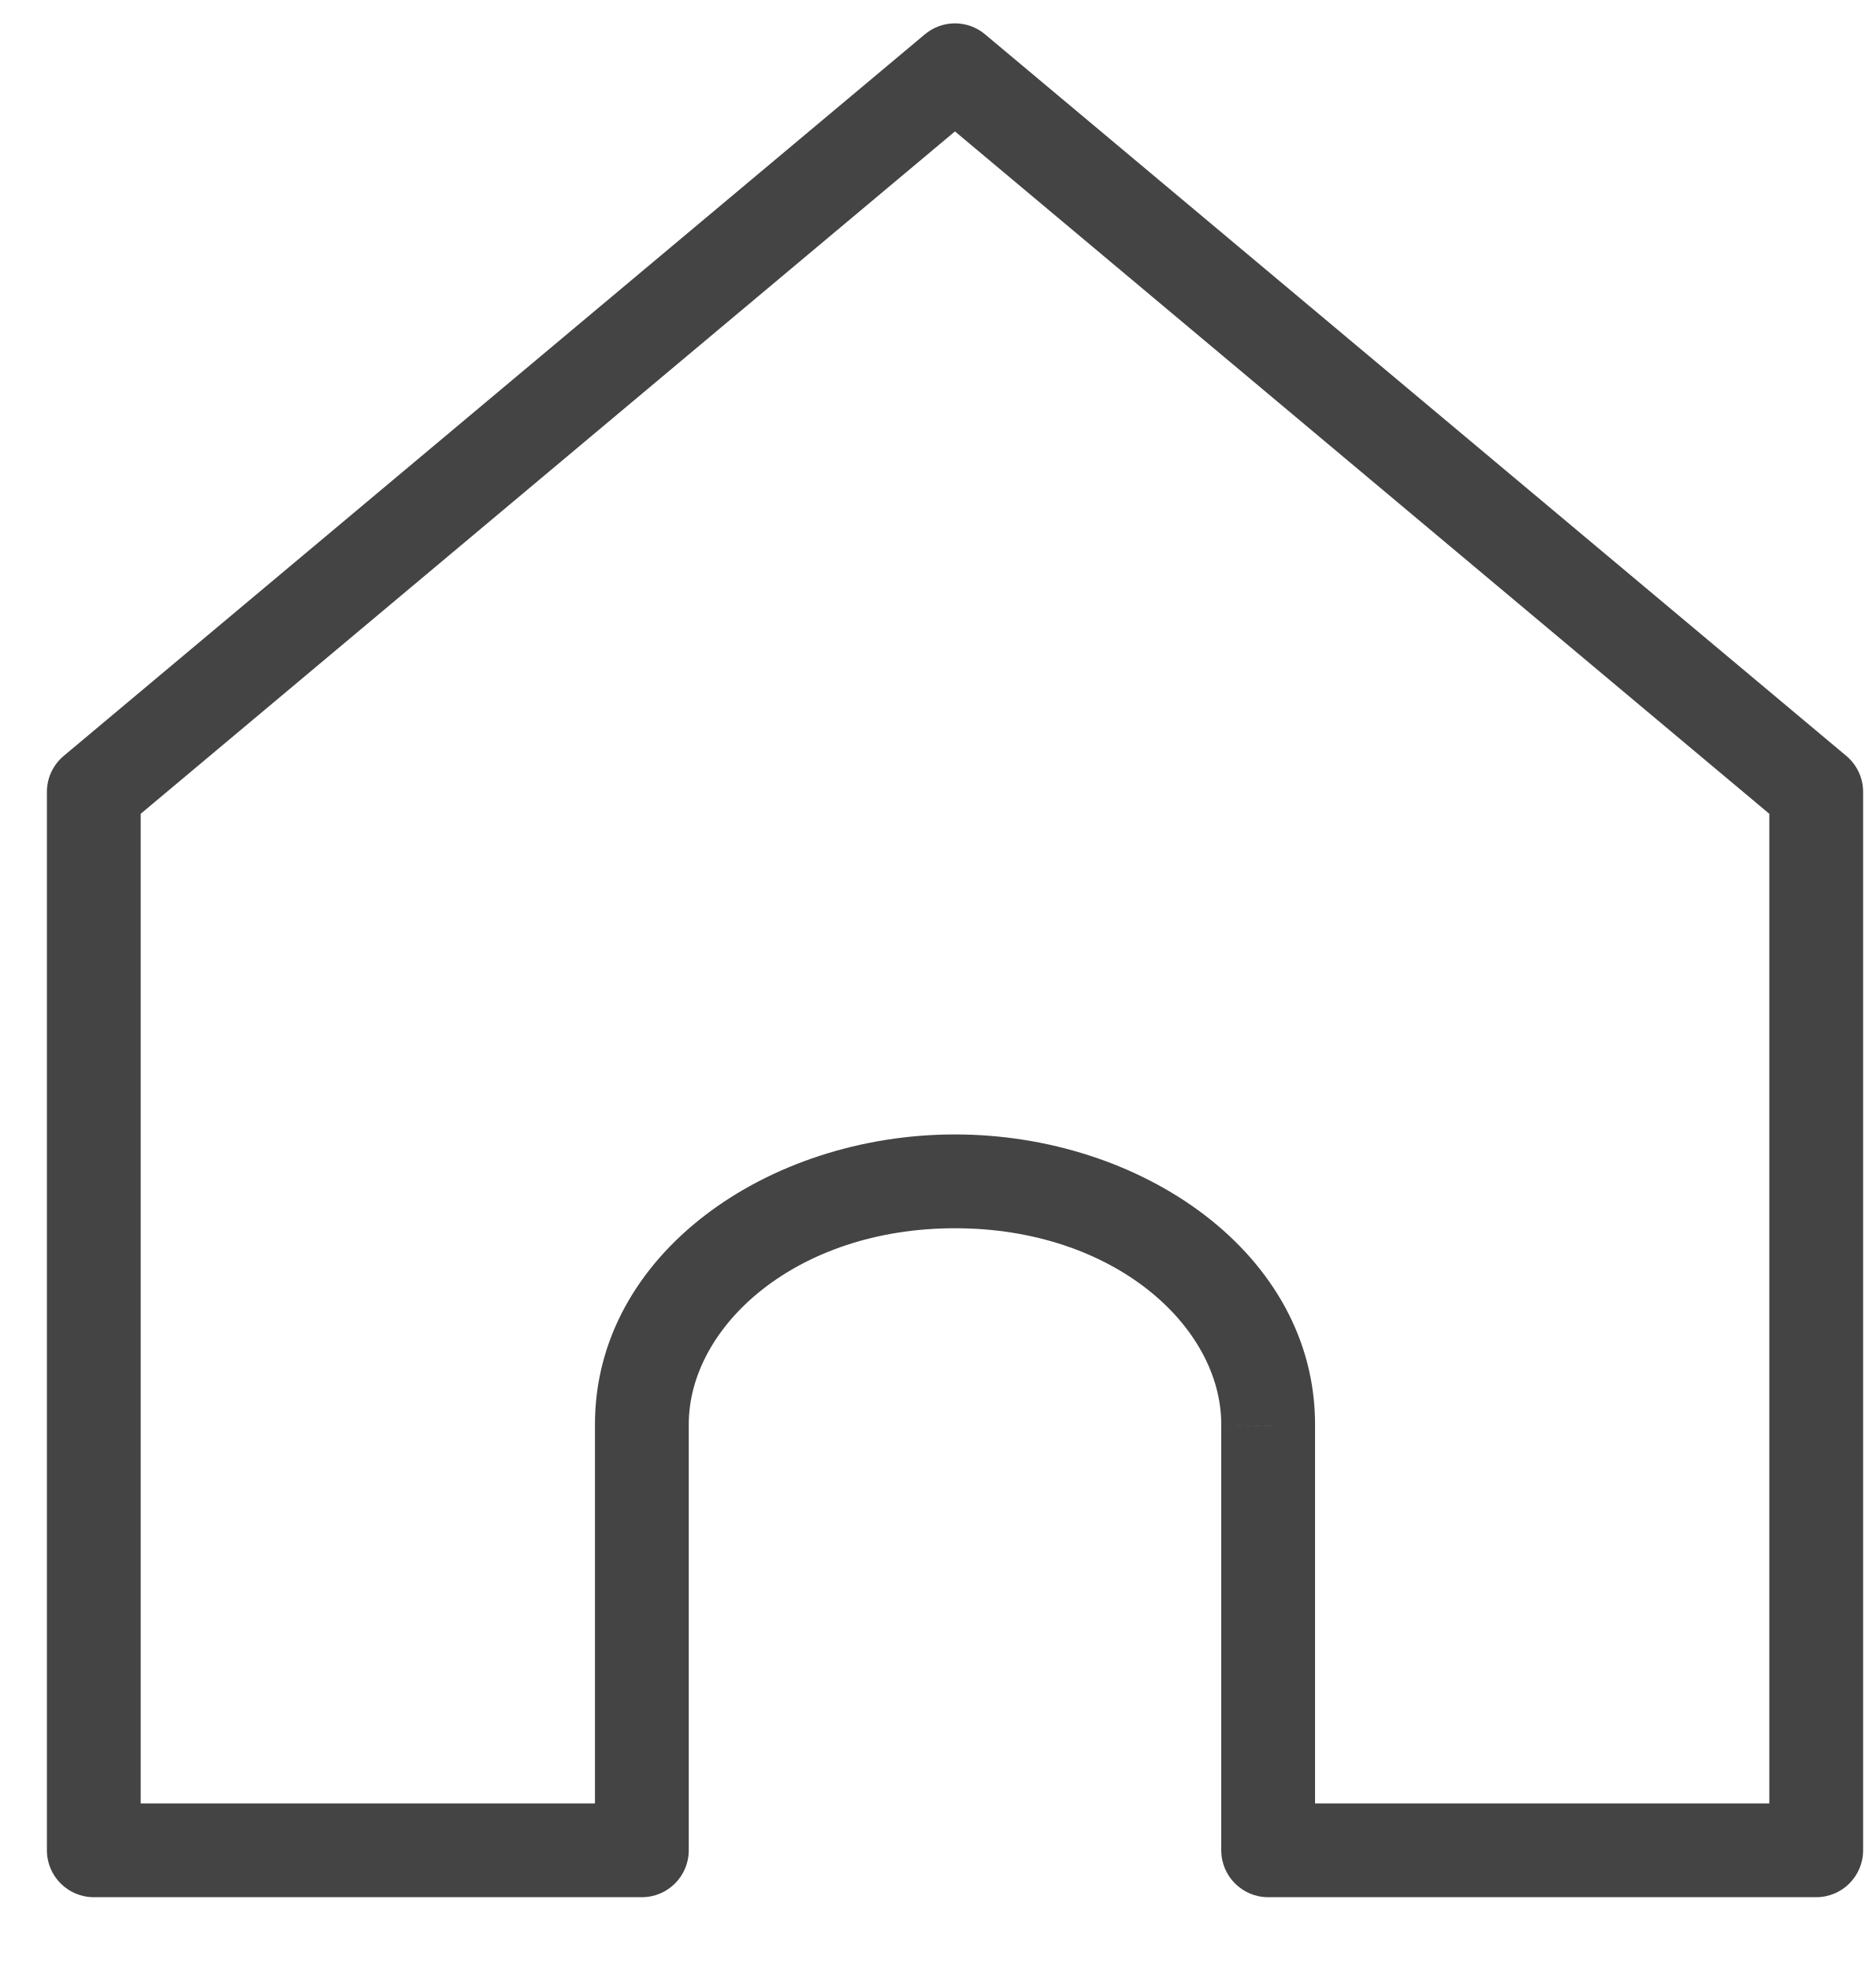
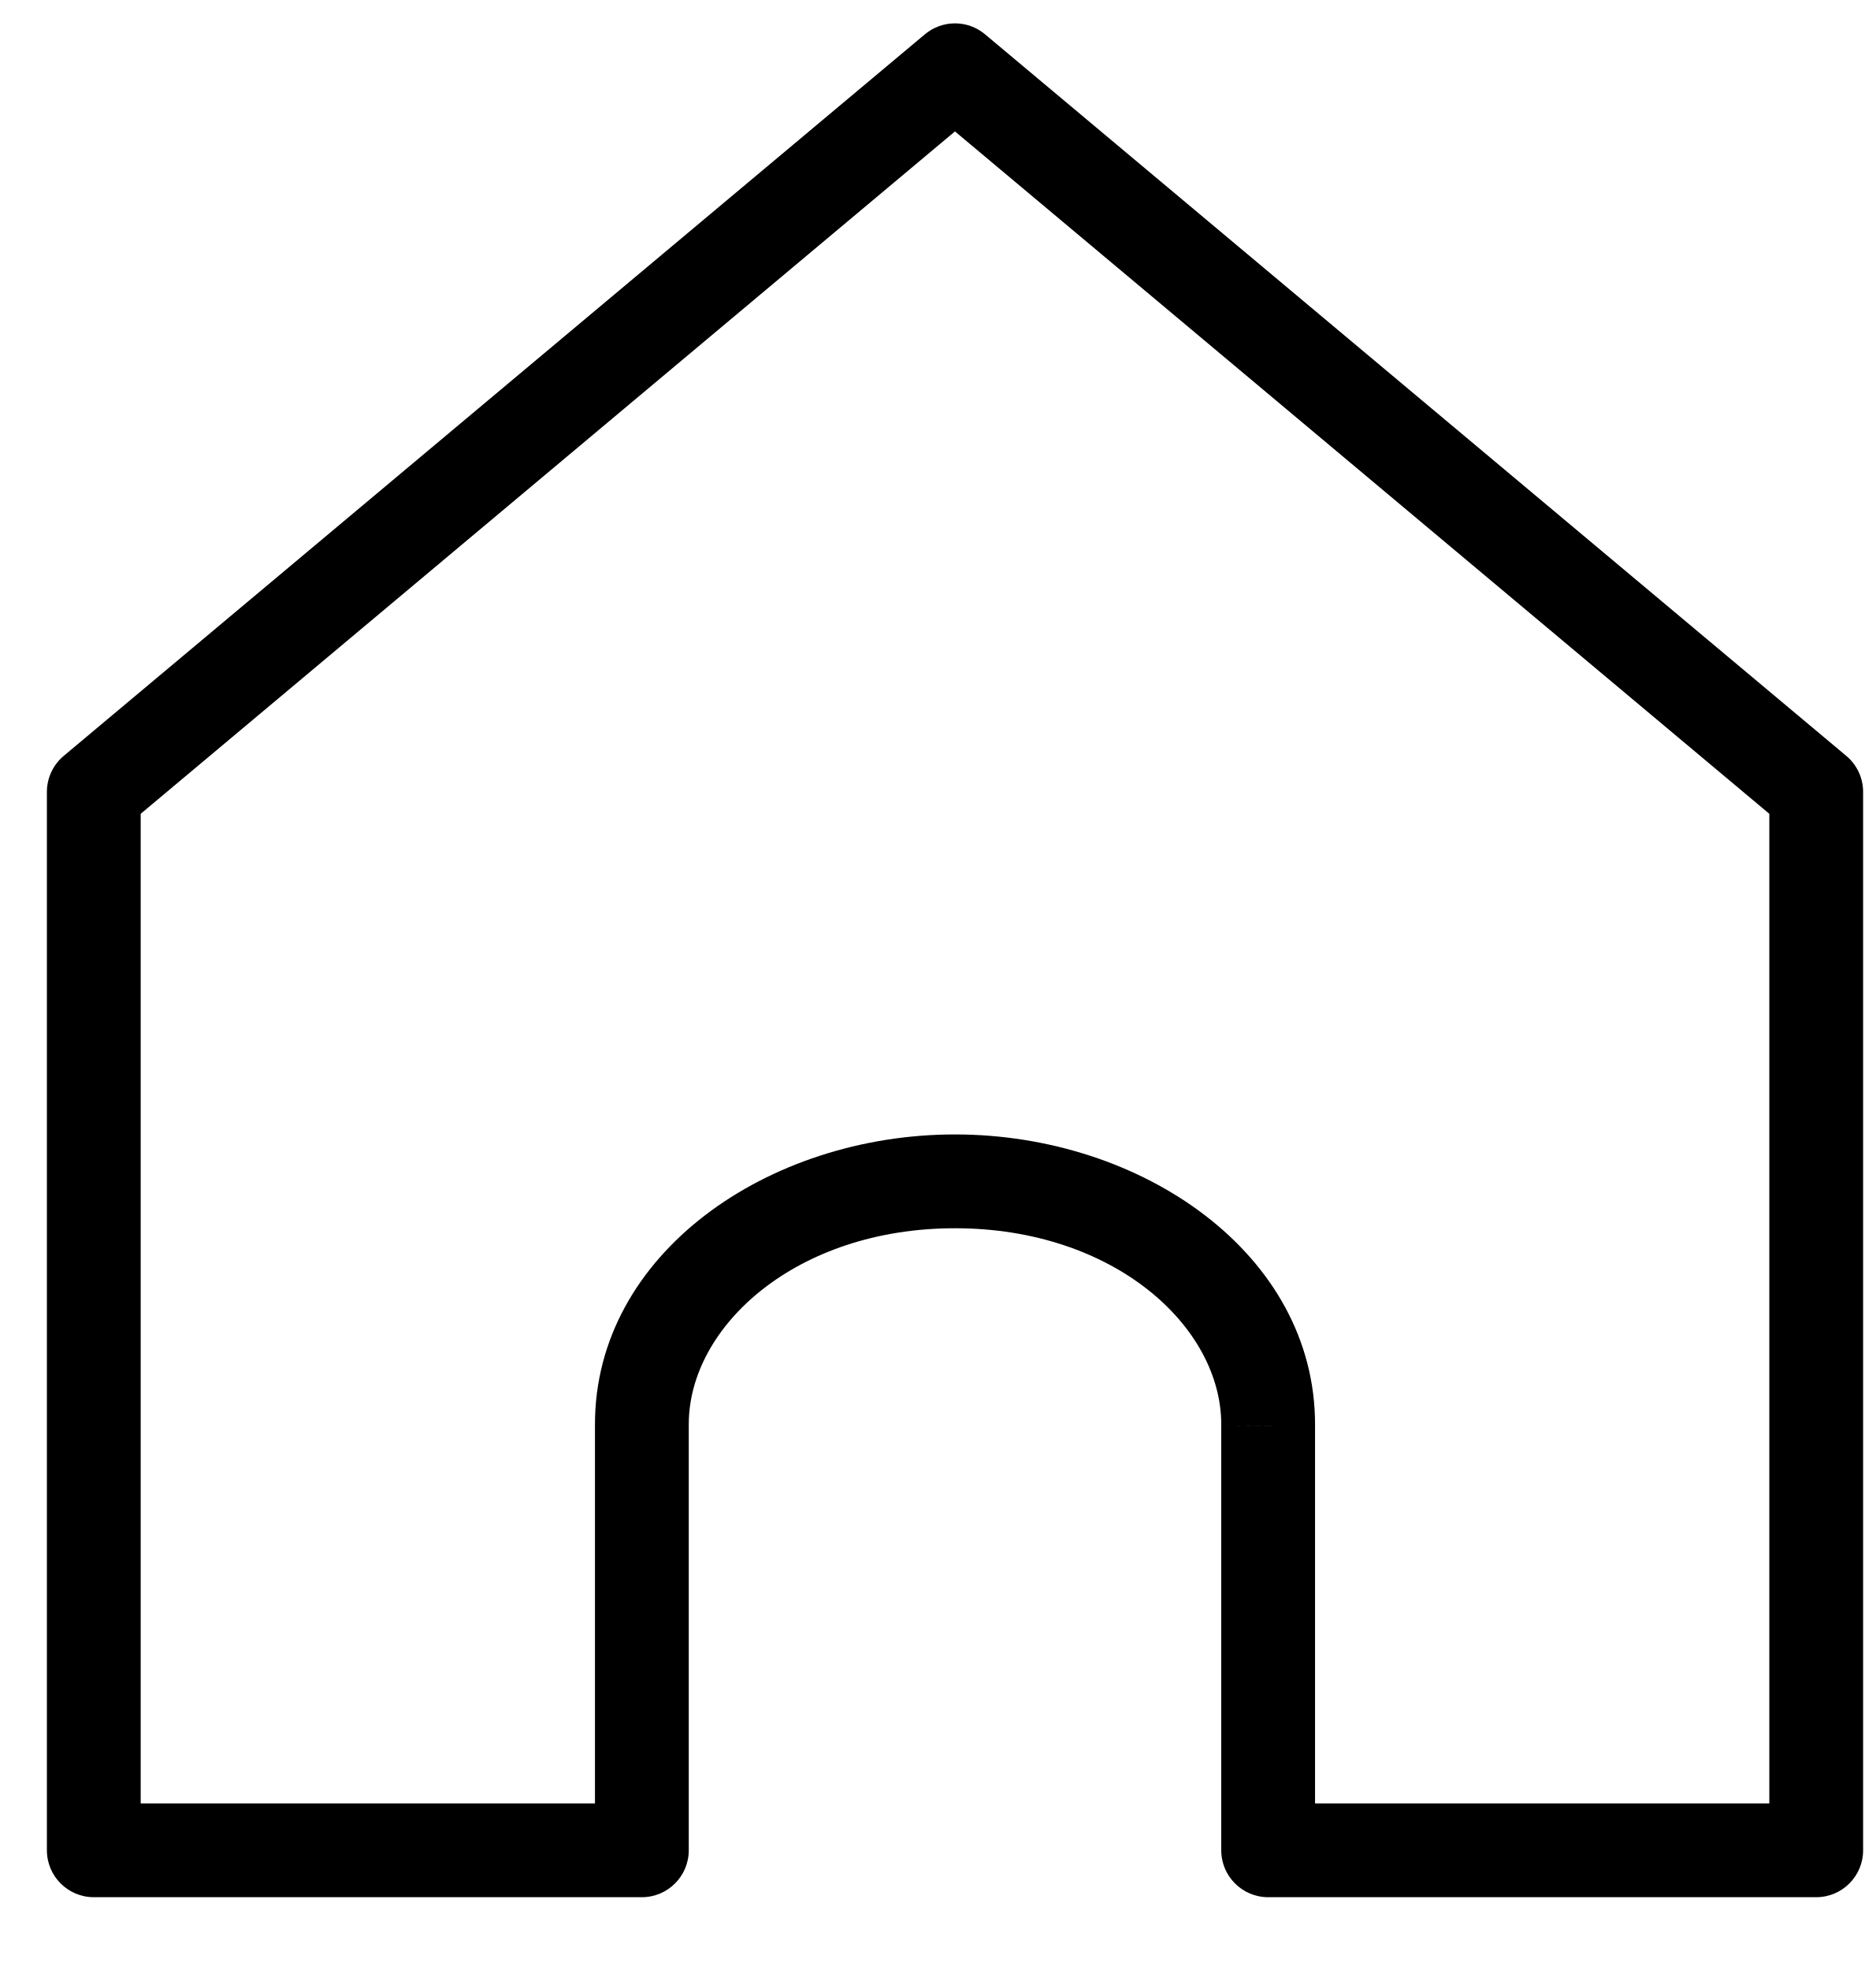
- <svg xmlns="http://www.w3.org/2000/svg" width="20" height="21" viewBox="0 0 20 21" fill="none">
-   <path d="M1 8.441L0.679 8.058C0.566 8.153 0.5 8.293 0.5 8.441H1ZM1 19.724H0.5C0.5 20 0.724 20.224 1 20.224V19.724ZM10.181 0.749L10.502 0.366C10.317 0.21 10.046 0.21 9.86 0.366L10.181 0.749ZM19.363 8.441H19.863C19.863 8.293 19.797 8.153 19.684 8.058L19.363 8.441ZM19.363 19.724V20.224C19.639 20.224 19.863 20 19.863 19.724H19.363ZM13.52 19.724H13.02C13.02 20 13.244 20.224 13.52 20.224V19.724ZM13.52 15.204L13.02 15.201V15.204H13.52ZM13.52 15.184L14.02 15.186V15.184H13.52ZM6.843 15.183V15.683C7.119 15.683 7.343 15.459 7.343 15.183L6.843 15.183ZM6.843 15.183V14.683C6.567 14.683 6.343 14.907 6.343 15.183H6.843ZM6.843 19.724V20.224C7.119 20.224 7.343 20 7.343 19.724H6.843ZM0.5 8.441V19.724H1.5V8.441H0.5ZM9.86 0.366L0.679 8.058L1.321 8.825L10.502 1.132L9.86 0.366ZM19.684 8.058L10.502 0.366L9.86 1.132L19.042 8.825L19.684 8.058ZM19.863 19.724V8.441H18.863V19.724H19.863ZM13.52 20.224H19.363V19.224H13.52V20.224ZM14.02 19.724V15.204H13.02V19.724H14.02ZM14.02 15.206L14.02 15.186L13.02 15.181L13.02 15.201L14.02 15.206ZM14.02 15.184C14.02 13.366 12.176 12.093 10.181 12.093V13.093C11.875 13.093 13.02 14.139 13.02 15.184H14.02ZM10.181 12.093C8.187 12.093 6.343 13.366 6.343 15.183L7.343 15.183C7.343 14.139 8.488 13.093 10.181 13.093V12.093ZM6.843 14.683H6.843V15.683H6.843V14.683ZM6.343 15.183V19.724H7.343V15.183H6.343ZM1 20.224H6.843V19.224H1V20.224Z" fill="#444444" />
+ <svg xmlns="http://www.w3.org/2000/svg" class="commonSvg" width="20" height="21" viewBox="0 0 20 21" fill="none">
+   <path d="M1 8.441L0.679 8.058C0.566 8.153 0.5 8.293 0.5 8.441H1ZM1 19.724H0.5C0.5 20 0.724 20.224 1 20.224V19.724ZM10.181 0.749L10.502 0.366C10.317 0.21 10.046 0.21 9.86 0.366L10.181 0.749ZM19.363 8.441H19.863C19.863 8.293 19.797 8.153 19.684 8.058L19.363 8.441ZM19.363 19.724V20.224C19.639 20.224 19.863 20 19.863 19.724H19.363ZM13.52 19.724H13.02C13.02 20 13.244 20.224 13.52 20.224V19.724ZM13.52 15.204L13.02 15.201V15.204H13.52ZM13.52 15.184L14.02 15.186V15.184H13.52ZM6.843 15.183V15.683C7.119 15.683 7.343 15.459 7.343 15.183L6.843 15.183ZM6.843 15.183V14.683C6.567 14.683 6.343 14.907 6.343 15.183H6.843ZM6.843 19.724V20.224C7.119 20.224 7.343 20 7.343 19.724H6.843ZM0.5 8.441V19.724H1.5V8.441H0.5ZM9.86 0.366L0.679 8.058L1.321 8.825L10.502 1.132L9.86 0.366ZM19.684 8.058L10.502 0.366L9.86 1.132L19.042 8.825L19.684 8.058ZM19.863 19.724V8.441H18.863V19.724H19.863ZM13.52 20.224H19.363V19.224H13.52V20.224ZM14.02 19.724V15.204H13.02V19.724H14.02ZM14.02 15.206L14.02 15.186L13.02 15.181L13.02 15.201L14.02 15.206ZM14.02 15.184C14.02 13.366 12.176 12.093 10.181 12.093V13.093C11.875 13.093 13.02 14.139 13.02 15.184H14.02ZM10.181 12.093C8.187 12.093 6.343 13.366 6.343 15.183L7.343 15.183C7.343 14.139 8.488 13.093 10.181 13.093V12.093ZM6.843 14.683H6.843V15.683H6.843V14.683ZM6.343 15.183V19.724H7.343V15.183H6.343ZM1 20.224H6.843V19.224H1V20.224Z" fill="currentColor" />
</svg>
